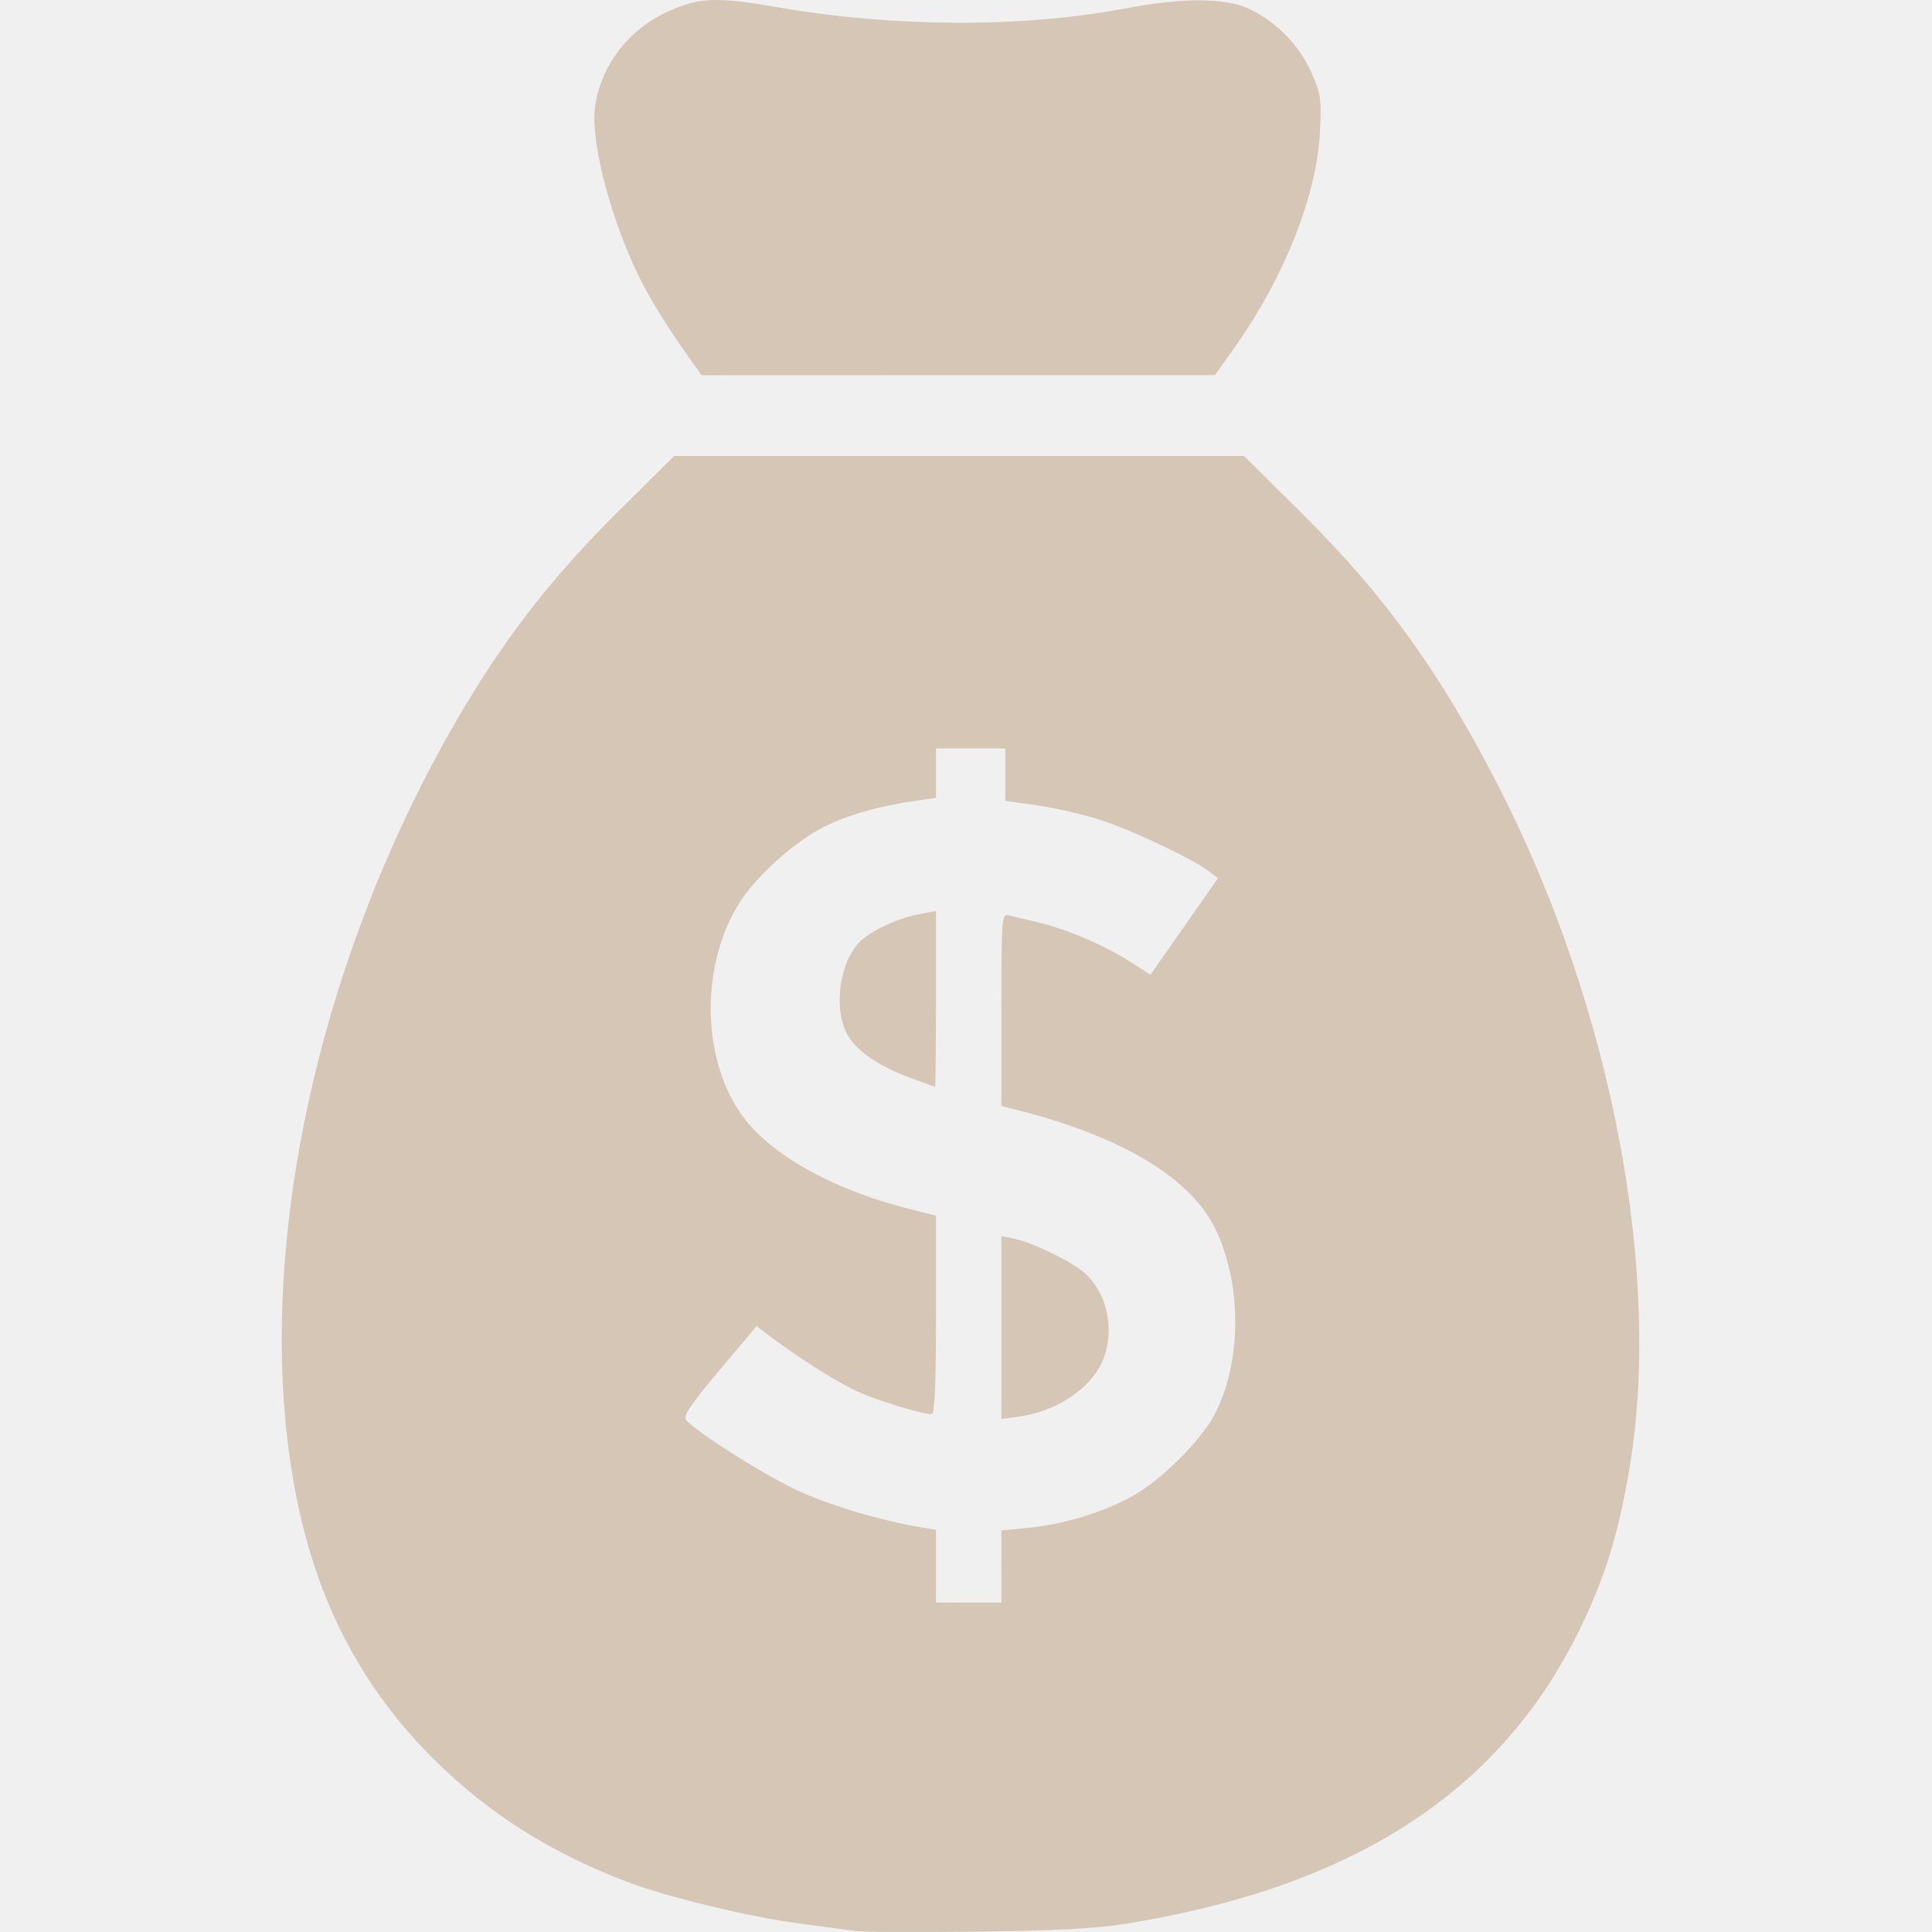
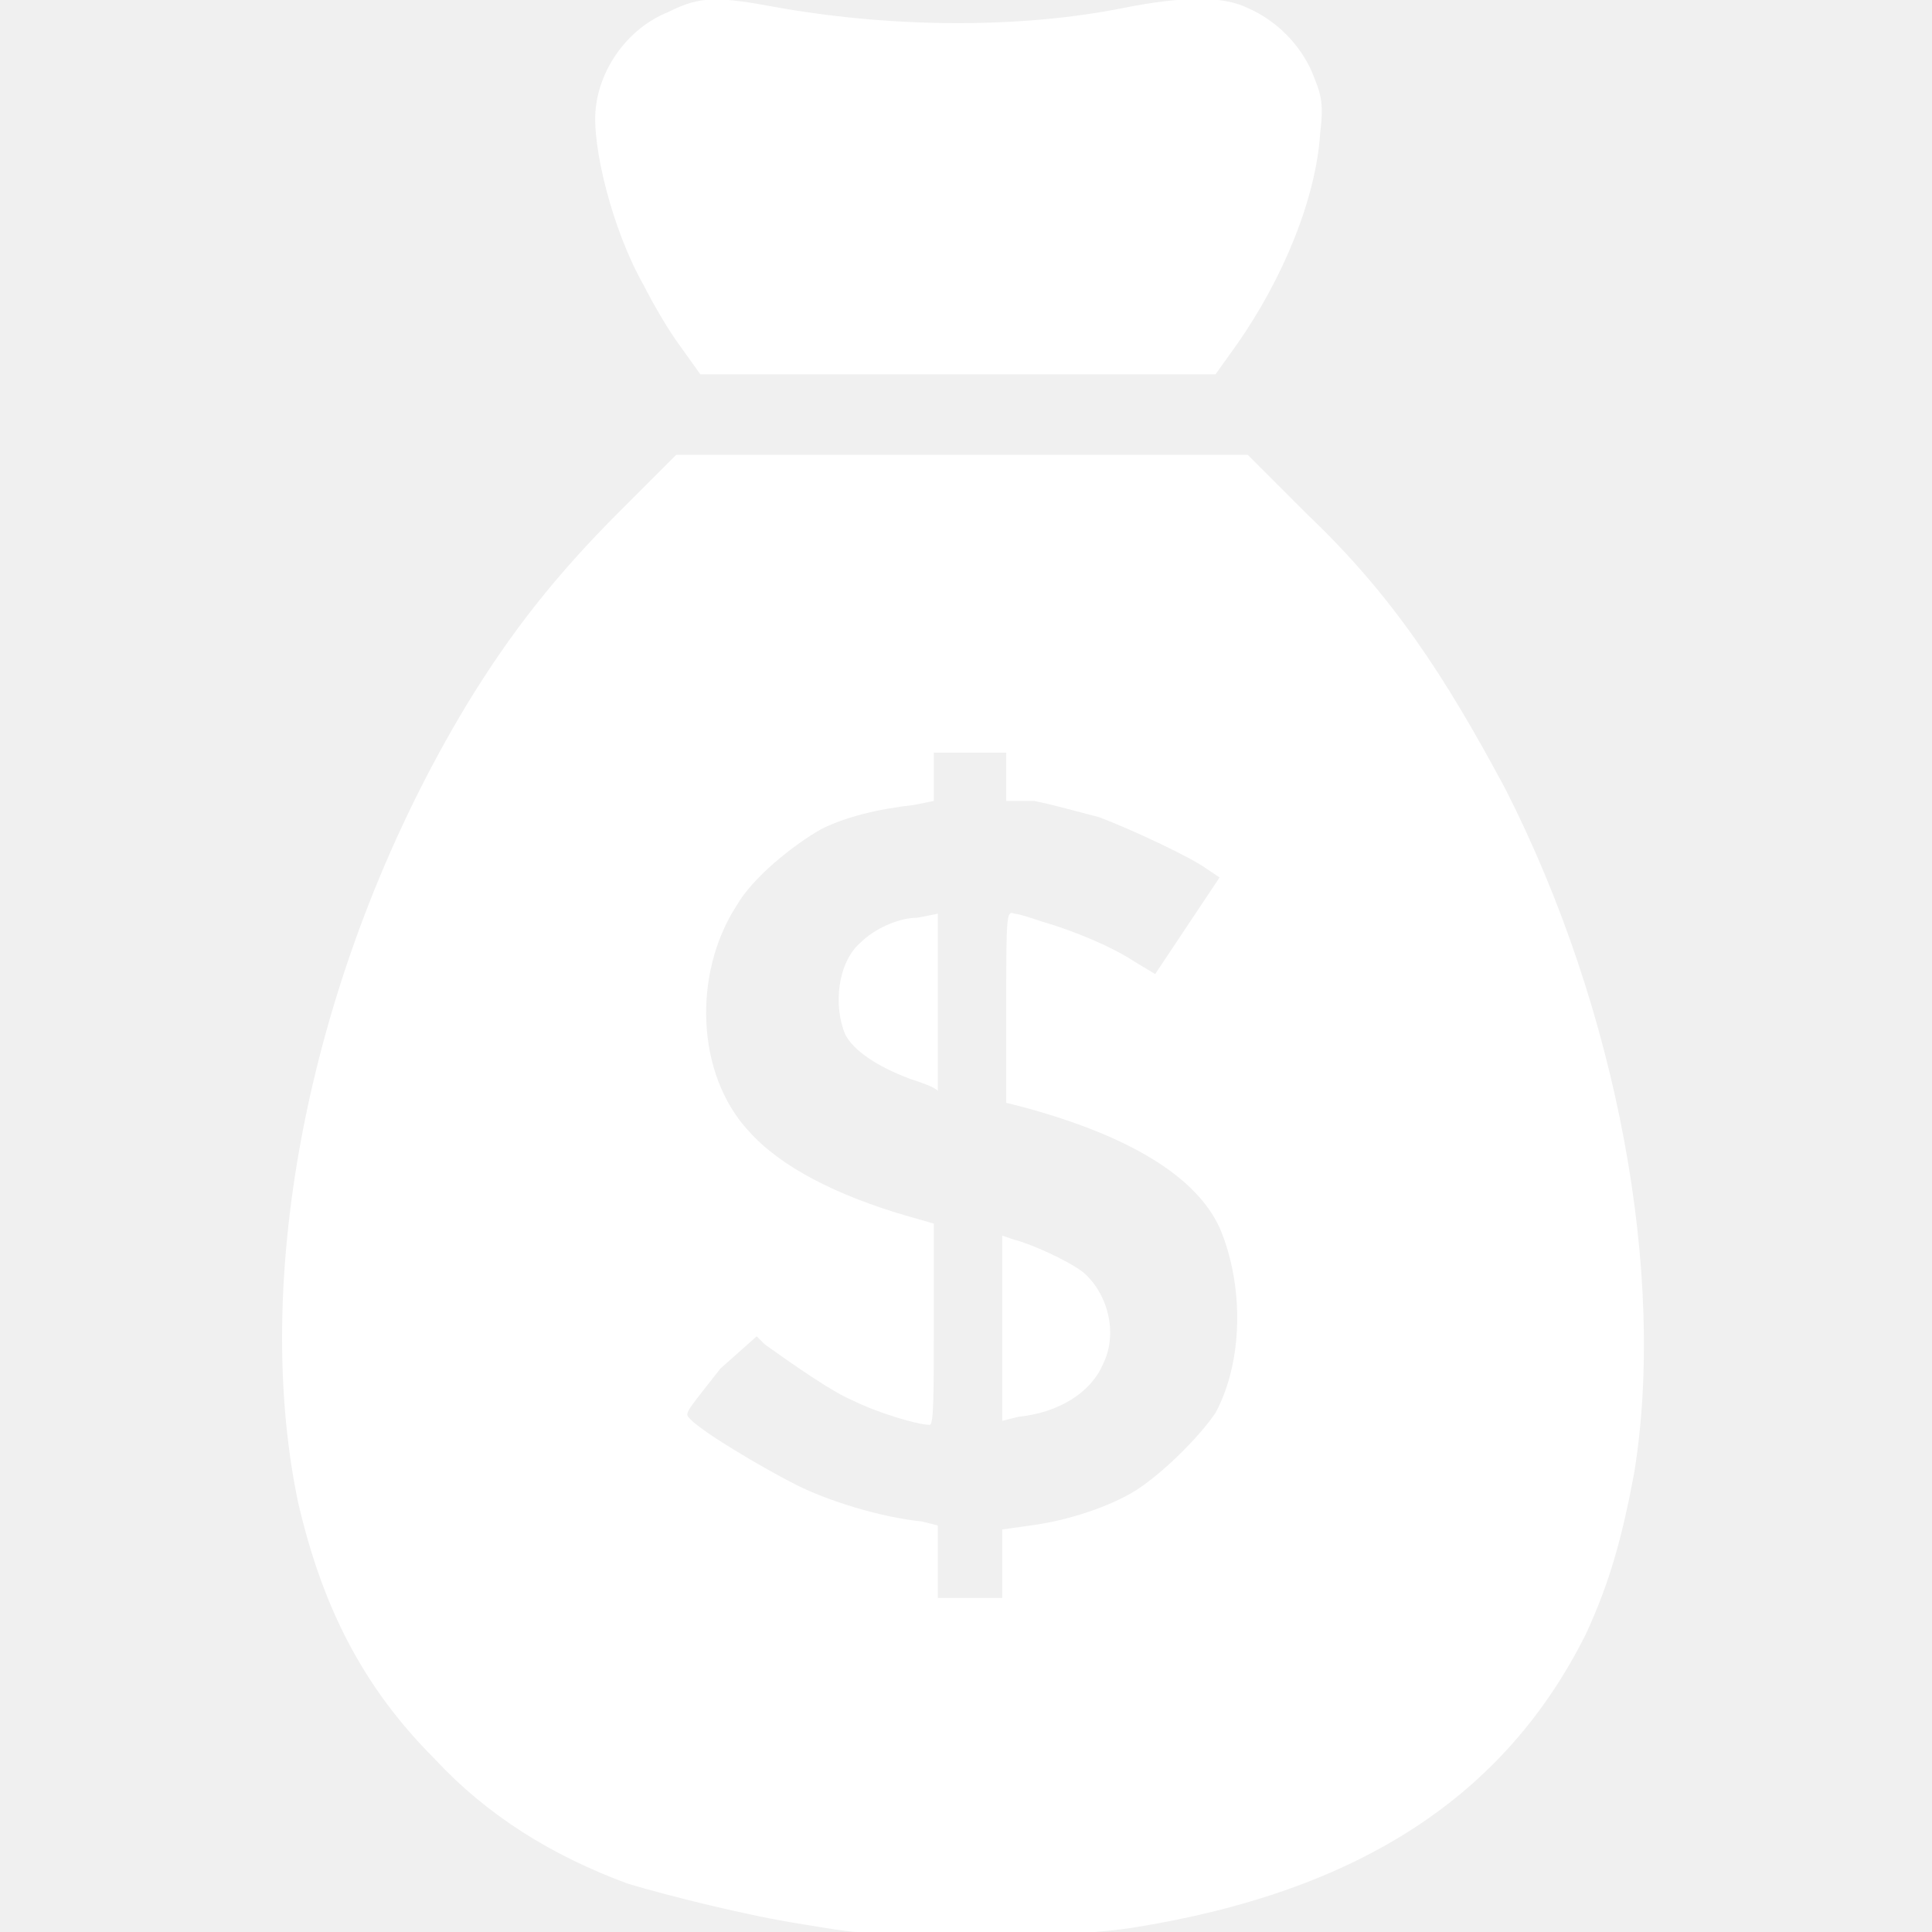
<svg xmlns="http://www.w3.org/2000/svg" version="1.1" id="Ebene_1" x="0px" y="0px" viewBox="0 0 48 48" style="enable-background:new 0 0 48 48;" xml:space="preserve">
-   <defs id="defs12" />
-   <style type="text/css" id="style2">
- 	.st0{fill:none;stroke:#795548;stroke-width:2;stroke-linecap:round;stroke-miterlimit:10;}
- 	.st1{fill:none;stroke:#795548;stroke-width:2;stroke-linecap:round;stroke-linejoin:round;stroke-miterlimit:10;}
+   <style type="text/css">
+ 	.st0{fill:#FFFFFF;}
</style>
-   <path style="fill:#d5c6b6;fill-opacity:1;stroke-width:0.096" d="M 21.294,47.98 C 21.136,47.959 20.491,47.872 19.86,47.789 18.593,47.62 16.582,47.134 15.581,46.754 13.669,46.027 12.117,45.042 10.767,43.697 9.011,41.946 7.919,39.881 7.387,37.303 6.189,31.49 7.824,23.757 11.576,17.503 c 1.073,-1.789 2.216,-3.239 3.752,-4.764 l 1.422,-1.41 h 7.079 7.079 l 1.469,1.458 c 2.057,2.042 3.43,3.956 4.885,6.811 2.798,5.493 4.047,12.099 3.208,16.967 -0.278,1.611 -0.613,2.677 -1.248,3.967 -1.974,4.012 -5.628,6.365 -11.283,7.268 -0.719,0.115 -1.764,0.169 -3.68,0.19 -1.472,0.016 -2.806,0.012 -2.963,-0.01 z m 3.585,-9.06 v -0.896 l 0.682,-0.067 c 0.844,-0.083 1.768,-0.36 2.52,-0.755 0.706,-0.371 1.731,-1.375 2.086,-2.043 0.676,-1.271 0.699,-3.184 0.055,-4.574 -0.6,-1.296 -2.305,-2.334 -4.937,-3.004 l -0.406,-0.103 v -2.393 c 0,-2.232 0.011,-2.389 0.167,-2.347 0.092,0.025 0.404,0.1 0.693,0.165 0.711,0.161 1.683,0.571 2.319,0.978 l 0.525,0.336 0.839,-1.199 0.839,-1.199 -0.229,-0.175 C 29.627,21.337 28.105,20.617 27.334,20.369 26.922,20.236 26.223,20.075 25.78,20.011 L 24.974,19.895 V 19.245 18.595 H 24.114 23.254 v 0.615 0.615 l -0.454,0.063 c -0.921,0.127 -1.7,0.345 -2.31,0.645 -0.716,0.353 -1.675,1.206 -2.101,1.869 -1.07,1.667 -0.951,4.227 0.258,5.573 0.784,0.872 2.201,1.615 3.914,2.052 l 0.693,0.177 v 2.464 c 0,1.736 -0.031,2.464 -0.106,2.464 -0.259,0 -1.321,-0.325 -1.858,-0.569 -0.522,-0.237 -1.544,-0.887 -2.247,-1.43 l -0.244,-0.189 -0.929,1.105 c -0.717,0.853 -0.905,1.134 -0.824,1.231 0.238,0.287 1.881,1.33 2.724,1.729 0.806,0.382 2.1,0.77 3.127,0.939 l 0.358,0.059 v 0.904 0.904 h 0.813 0.813 z m 0,-5.938 v -2.271 l 0.305,0.061 c 0.422,0.084 1.296,0.495 1.685,0.792 0.638,0.487 0.863,1.498 0.507,2.282 -0.306,0.673 -1.145,1.223 -2.058,1.348 l -0.439,0.06 z m -2.288,-6.214 c -0.797,-0.296 -1.35,-0.687 -1.559,-1.102 -0.34,-0.676 -0.153,-1.839 0.372,-2.306 0.298,-0.265 0.925,-0.553 1.4,-0.641 l 0.45,-0.084 v 2.186 c 0,1.202 -0.011,2.184 -0.024,2.181 -0.013,-0.003 -0.301,-0.108 -0.639,-0.233 z M 16.906,8.582 C 16.619,8.174 16.213,7.518 16.004,7.124 15.245,5.692 14.671,3.615 14.78,2.694 c 0.122,-1.031 0.822,-1.959 1.819,-2.409 0.784,-0.354 1.198,-0.369 2.771,-0.097 2.852,0.493 6.027,0.504 8.547,0.028 1.458,-0.275 2.498,-0.277 3.097,-0.004 0.668,0.303 1.256,0.897 1.56,1.574 0.244,0.544 0.261,0.657 0.218,1.505 -0.078,1.566 -0.888,3.607 -2.116,5.337 l -0.491,0.691 -6.378,0.002 -6.378,0.002 -0.522,-0.741 z" id="path12388" />
+   <path id="path12388" class="st0" d="M21.3,48c-0.2,0-0.8-0.1-1.4-0.2c-1.3-0.2-3.3-0.7-4.3-1  c-1.9-0.7-3.5-1.7-4.8-3.1c-1.8-1.8-2.8-3.8-3.4-6.4c-1.2-5.8,0.4-13.5,4.2-19.8c1.1-1.8,2.2-3.2,3.8-4.8l1.4-1.4h7.1h7.1l1.5,1.5  c2.1,2,3.4,4,4.9,6.8c2.8,5.5,4,12.1,3.2,17c-0.3,1.6-0.6,2.7-1.2,4c-2,4-5.6,6.4-11.3,7.3c-0.7,0.1-1.8,0.2-3.7,0.2  C22.8,48,21.5,48,21.3,48L21.3,48z M24.9,38.9V38l0.7-0.1c0.8-0.1,1.8-0.4,2.5-0.8c0.7-0.4,1.7-1.4,2.1-2c0.7-1.3,0.7-3.2,0.1-4.6  c-0.6-1.3-2.3-2.3-4.9-3l-0.4-0.1v-2.4c0-2.2,0-2.4,0.2-2.3c0.1,0,0.4,0.1,0.7,0.2c0.7,0.2,1.7,0.6,2.3,1l0.5,0.3l0.8-1.2l0.8-1.2  L30,21.6c-0.4-0.3-1.9-1-2.7-1.3c-0.4-0.1-1.1-0.3-1.6-0.4L25,19.9v-0.6v-0.6h-0.9h-0.9v0.6v0.6l-0.5,0.1c-0.9,0.1-1.7,0.3-2.3,0.6  c-0.7,0.4-1.7,1.2-2.1,1.9c-1.1,1.7-1,4.2,0.3,5.6c0.8,0.9,2.2,1.6,3.9,2.1l0.7,0.2v2.5c0,1.7,0,2.5-0.1,2.5c-0.3,0-1.3-0.3-1.9-0.6  c-0.5-0.2-1.5-0.9-2.2-1.4l-0.2-0.2L17.9,34c-0.7,0.9-0.9,1.1-0.8,1.2c0.2,0.3,1.9,1.3,2.7,1.7c0.8,0.4,2.1,0.8,3.1,0.9l0.4,0.1v0.9  v0.9h0.8h0.8L24.9,38.9z M24.9,33v-2.3l0.3,0.1c0.4,0.1,1.3,0.5,1.7,0.8c0.6,0.5,0.9,1.5,0.5,2.3c-0.3,0.7-1.1,1.2-2.1,1.3l-0.4,0.1  L24.9,33z M22.6,26.8c-0.8-0.3-1.4-0.7-1.6-1.1c-0.3-0.7-0.2-1.8,0.4-2.3c0.3-0.3,0.9-0.6,1.4-0.6l0.5-0.1v2.2c0,1.2,0,2.2,0,2.2  C23.2,27,22.9,26.9,22.6,26.8L22.6,26.8z M16.9,8.6c-0.3-0.4-0.7-1.1-0.9-1.5c-0.8-1.4-1.3-3.5-1.2-4.4c0.1-1,0.8-2,1.8-2.4  c0.8-0.4,1.2-0.4,2.8-0.1c2.9,0.5,6,0.5,8.5,0c1.5-0.3,2.5-0.3,3.1,0c0.7,0.3,1.3,0.9,1.6,1.6c0.2,0.5,0.3,0.7,0.2,1.5  c-0.1,1.6-0.9,3.6-2.1,5.3l-0.5,0.7l-6.4,0l-6.4,0L16.9,8.6L16.9,8.6z" />
</svg>
